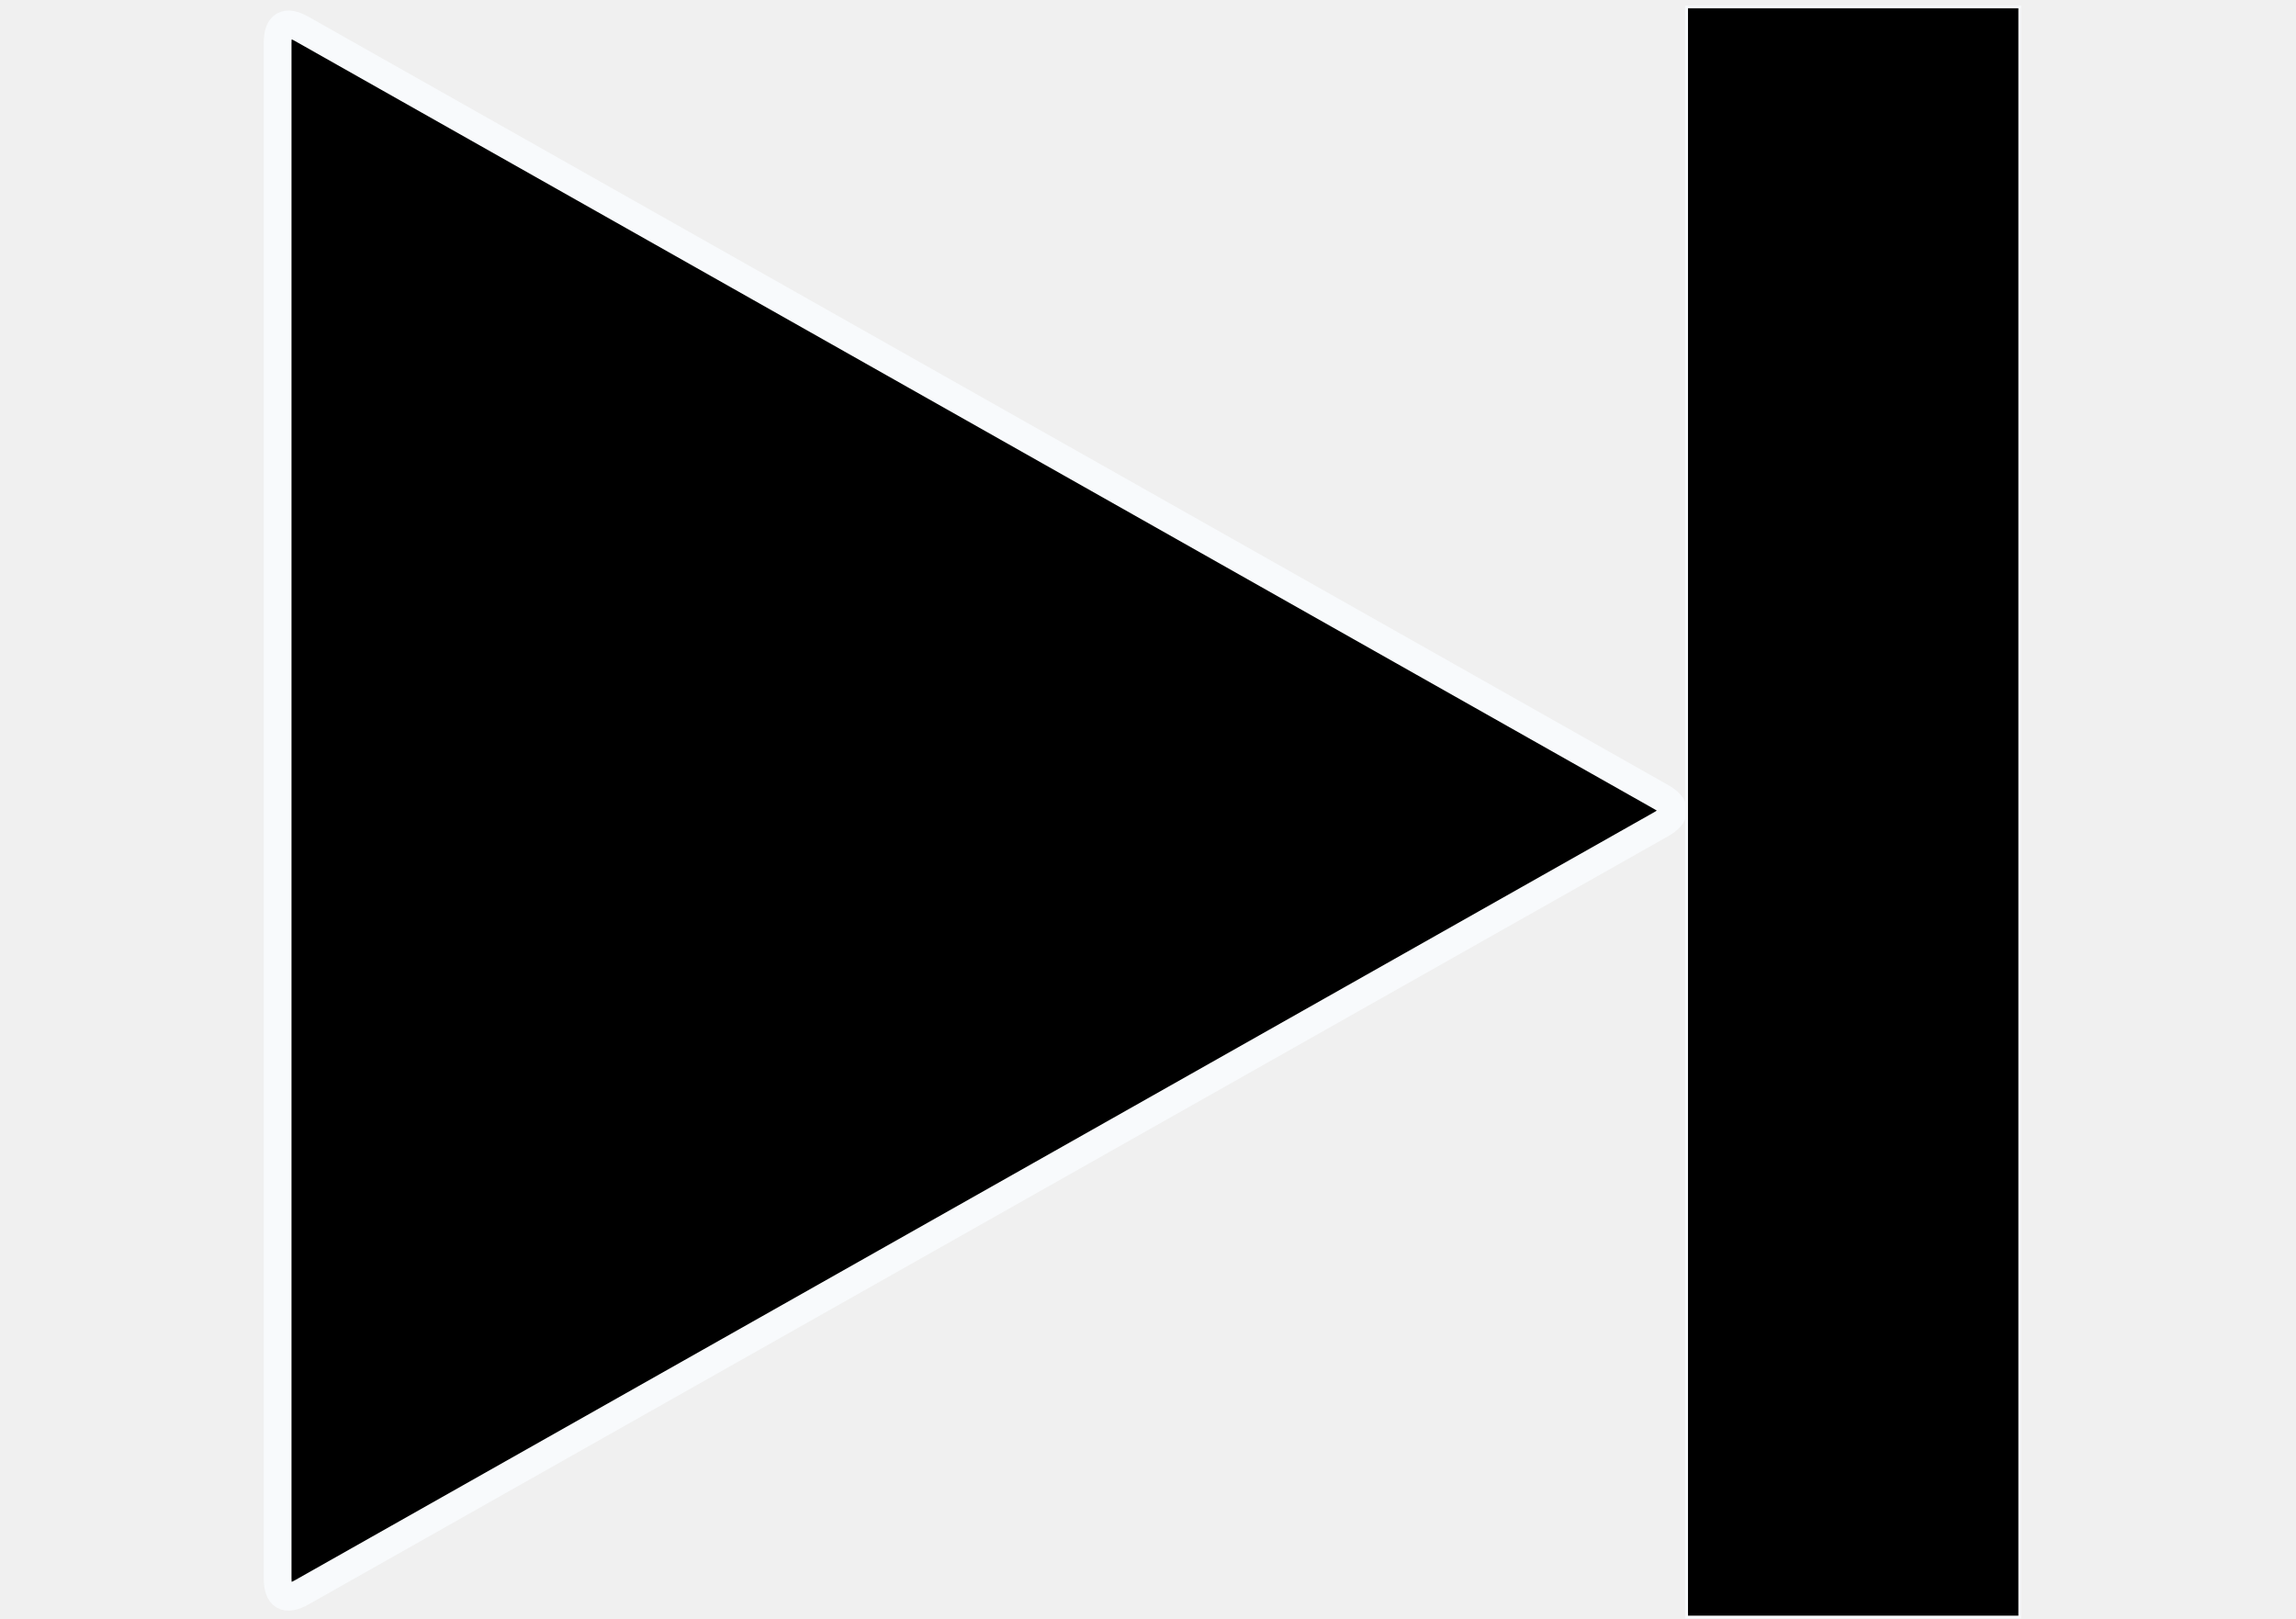
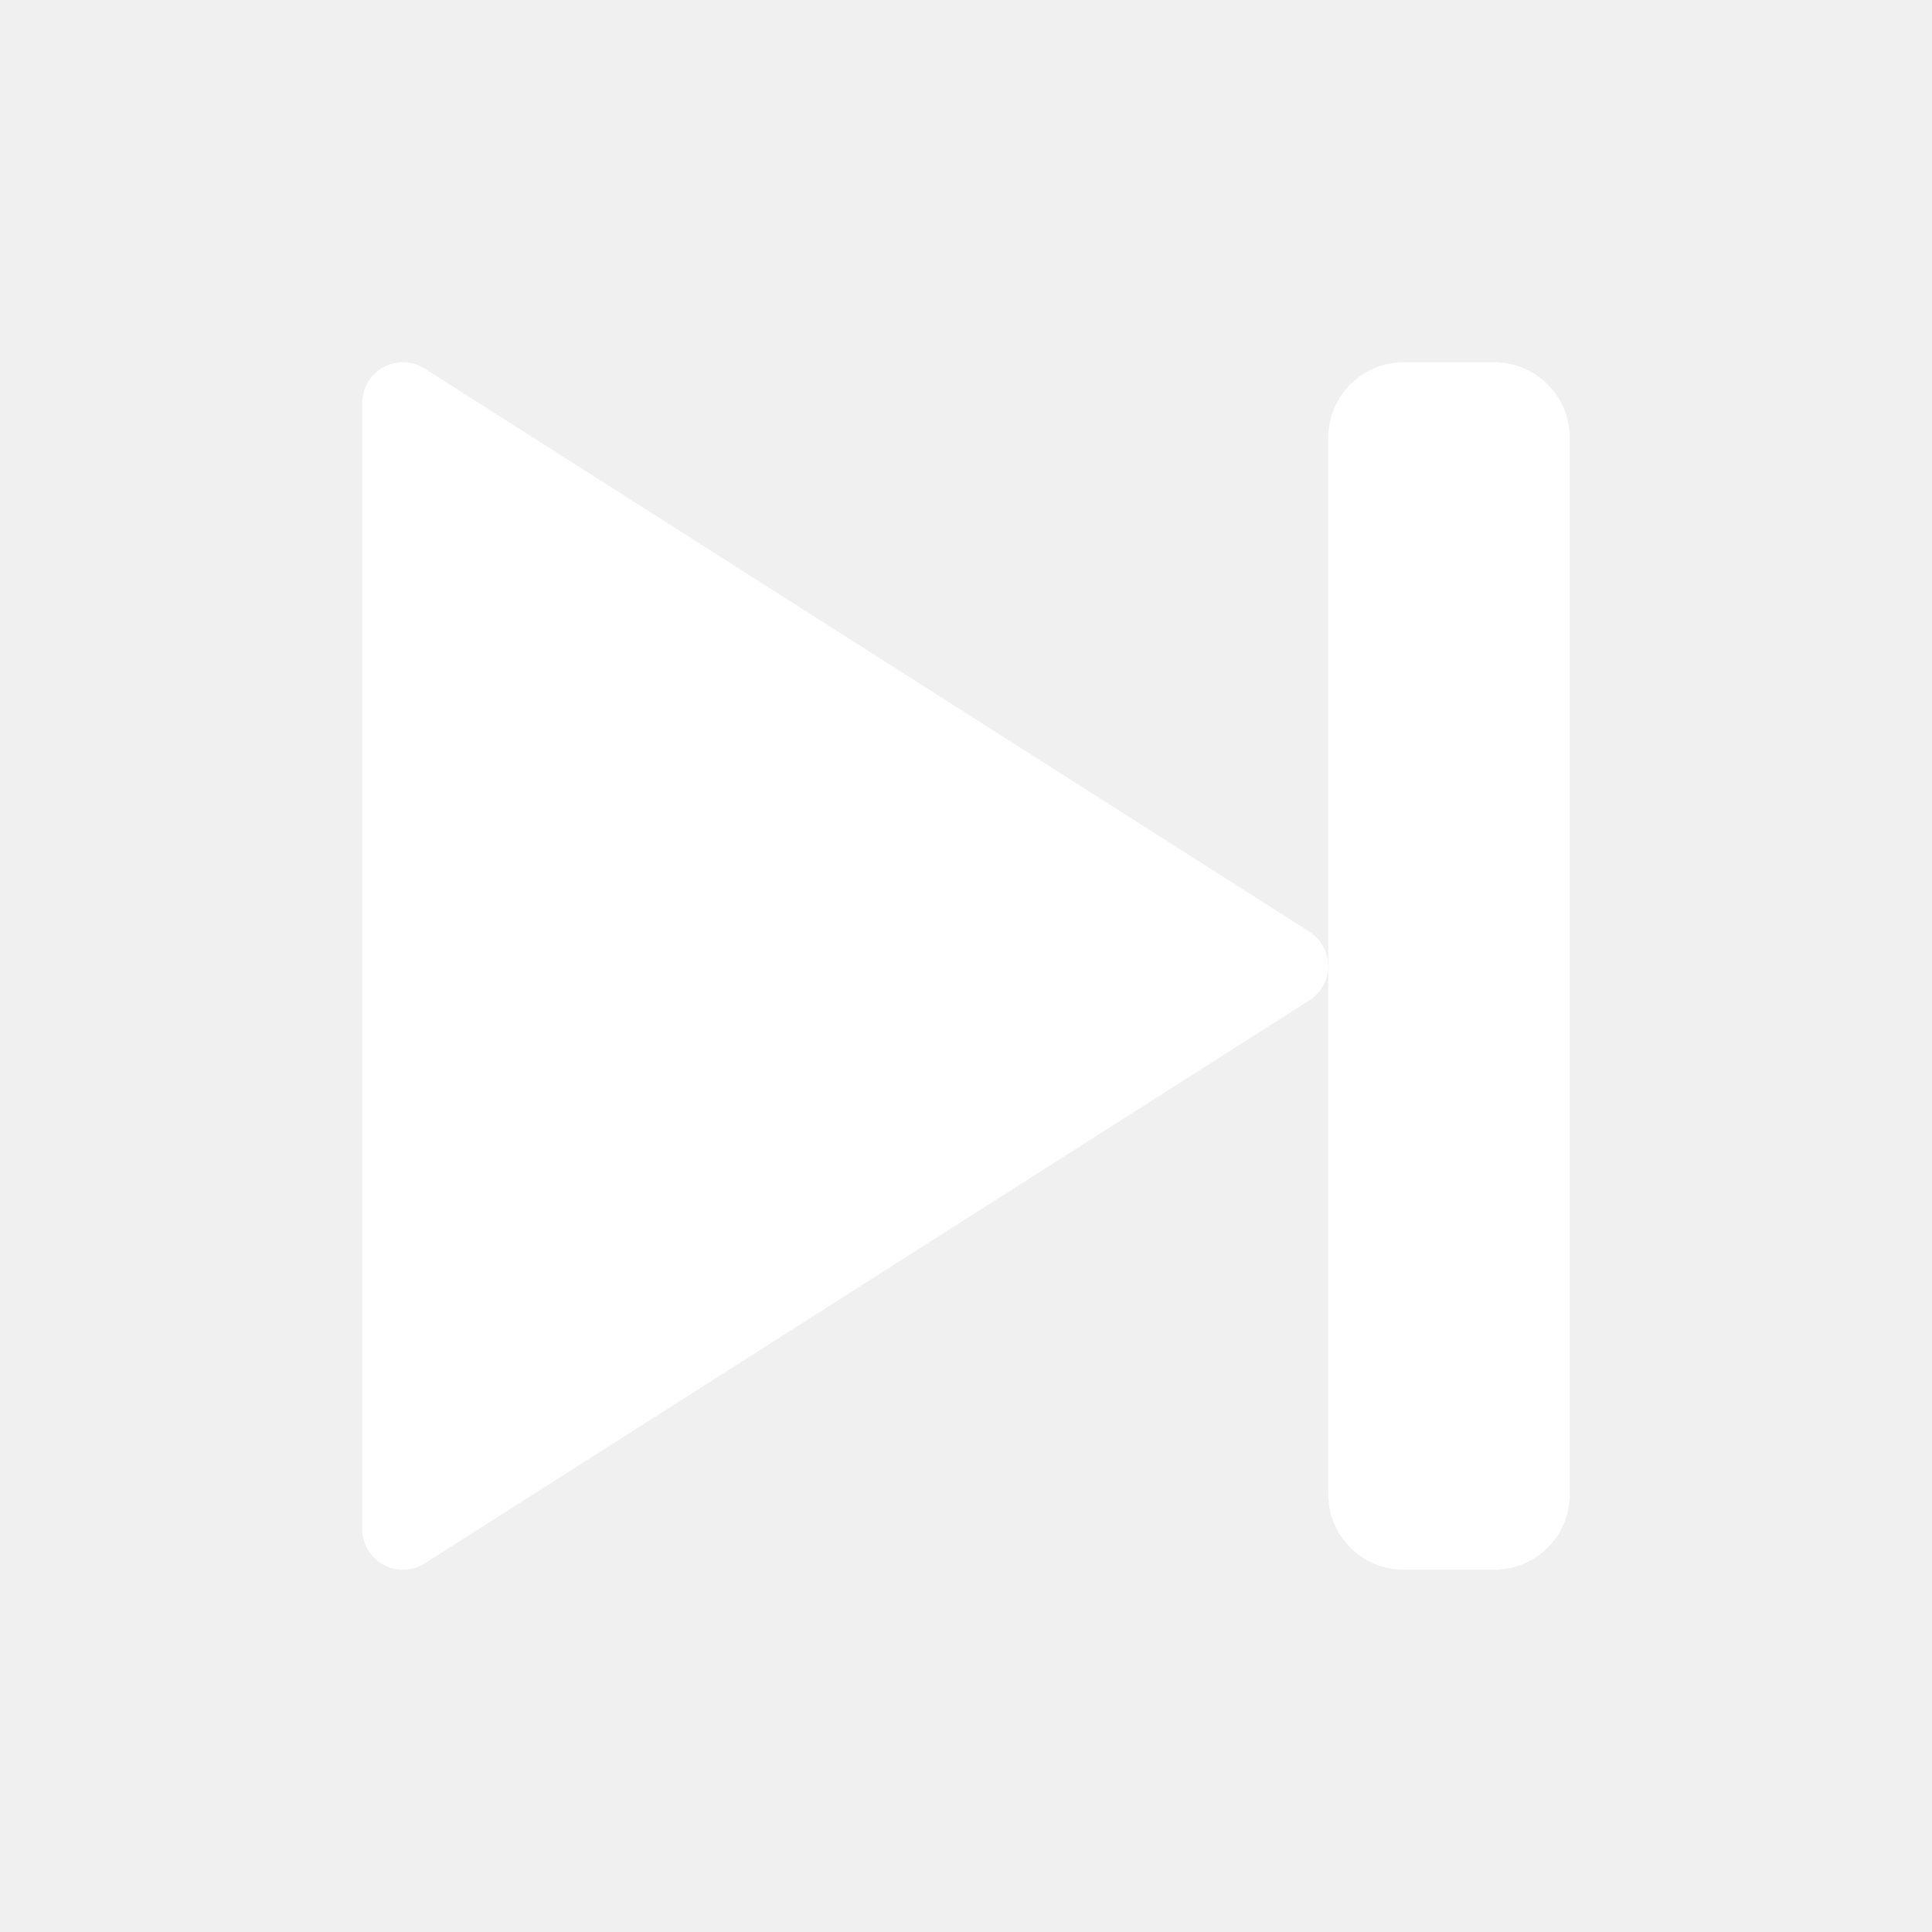
- <svg xmlns="http://www.w3.org/2000/svg" style="background: transparent; background-color: transparent; color-scheme: light dark;" version="1.1" width="827px" height="583px" viewBox="0 0 827 583" content="&lt;mxfile host=&quot;Electron&quot; agent=&quot;Mozilla/5.0 (Windows NT 10.0; Win64; x64) AppleWebKit/537.36 (KHTML, like Gecko) draw.io/28.2.8 Chrome/140.0.734.240 Electron/38.4.0 Safari/537.36&quot; version=&quot;28.2.8&quot; scale=&quot;1&quot; border=&quot;0&quot;&gt;&#10;  &lt;diagram id=&quot;_1GFWcWHk5RfhlX6THdc&quot; name=&quot;Page-1&quot;&gt;&#10;    &lt;mxGraphModel dx=&quot;969&quot; dy=&quot;684&quot; grid=&quot;1&quot; gridSize=&quot;10&quot; guides=&quot;1&quot; tooltips=&quot;1&quot; connect=&quot;1&quot; arrows=&quot;1&quot; fold=&quot;1&quot; page=&quot;1&quot; pageScale=&quot;1&quot; pageWidth=&quot;827&quot; pageHeight=&quot;583&quot; math=&quot;0&quot; shadow=&quot;0&quot;&gt;&#10;      &lt;root&gt;&#10;        &lt;mxCell id=&quot;0&quot; /&gt;&#10;        &lt;mxCell id=&quot;1&quot; parent=&quot;0&quot; /&gt;&#10;        &lt;mxCell id=&quot;QZJ-E9_-aeubC-XZ3t_z-5&quot; value=&quot;&quot; style=&quot;triangle;whiteSpace=wrap;html=1;strokeWidth=10;rounded=1;fillColor=#f8fafc;direction=east;&quot; vertex=&quot;1&quot; parent=&quot;1&quot;&gt;&#10;          &lt;mxGeometry x=&quot;100&quot; y=&quot;5.5&quot; width=&quot;507&quot; height=&quot;573&quot; as=&quot;geometry&quot; /&gt;&#10;        &lt;/mxCell&gt;&#10;        &lt;mxCell id=&quot;QZJ-E9_-aeubC-XZ3t_z-6&quot; value=&quot;&quot; style=&quot;rounded=0;whiteSpace=wrap;html=1;fillColor=#f8fafc;&quot; vertex=&quot;1&quot; parent=&quot;1&quot;&gt;&#10;          &lt;mxGeometry x=&quot;607&quot; y=&quot;2&quot; width=&quot;120&quot; height=&quot;580&quot; as=&quot;geometry&quot; /&gt;&#10;        &lt;/mxCell&gt;&#10;      &lt;/root&gt;&#10;    &lt;/mxGraphModel&gt;&#10;  &lt;/diagram&gt;&#10;&lt;/mxfile&gt;&#10;">
-   <defs />
-   <g>
-     <g data-cell-id="0">
-       <g data-cell-id="1">
-         <g data-cell-id="QZJ-E9_-aeubC-XZ3t_z-5">
-           <g>
-             <path d="M 100 292 L 100 15.5 Q 100 5.5 108.71 10.42 L 598.29 287.08 Q 607 292 598.29 296.92 L 108.71 573.58 Q 100 578.5 100 568.5 Z" fill="#f8fafc" stroke="#f8fafc" stroke-width="10" stroke-miterlimit="10" pointer-events="all" style="fill: rgb(0, 0, 0); stroke: light-dark(rgb(0, 0, 0), rgb(255, 255, 255));" />
-           </g>
-         </g>
-         <g data-cell-id="QZJ-E9_-aeubC-XZ3t_z-6">
-           <g transform="translate(0.5,0.5)">
-             <rect x="607" y="2" width="120" height="580" fill="#f8fafc" stroke="#f8fafc" pointer-events="all" style="fill: rgb(0, 0, 0); stroke: light-dark(rgb(0, 0, 0), rgb(255, 255, 255));" />
-           </g>
-         </g>
-       </g>
-     </g>
-   </g>
+ <svg xmlns="http://www.w3.org/2000/svg" version="1.1" width="64" height="64" viewBox="0 0 64 64" content="&lt;mxfile host=&quot;Electron&quot; agent=&quot;Mozilla/5.0 (Windows NT 10.0; Win64; x64) AppleWebKit/537.36 (KHTML, like Gecko) draw.io/28.2.8 Chrome/140.0.734.240 Electron/38.4.0 Safari/537.36&quot; version=&quot;28.2.8&quot; scale=&quot;1&quot; border=&quot;0&quot;&gt;&#10;  &lt;diagram id=&quot;_1GFWcWHk5RfhlX6THdc&quot; name=&quot;Page-1&quot;&gt;&#10;    &lt;mxGraphModel dx=&quot;969&quot; dy=&quot;684&quot; grid=&quot;1&quot; gridSize=&quot;10&quot; guides=&quot;1&quot; tooltips=&quot;1&quot; connect=&quot;1&quot; arrows=&quot;1&quot; fold=&quot;1&quot; page=&quot;1&quot; pageScale=&quot;1&quot; pageWidth=&quot;827&quot; pageHeight=&quot;583&quot; math=&quot;0&quot; shadow=&quot;0&quot;&gt;&#10;      &lt;root&gt;&#10;        &lt;mxCell id=&quot;0&quot; /&gt;&#10;        &lt;mxCell id=&quot;1&quot; parent=&quot;0&quot; /&gt;&#10;        &lt;mxCell id=&quot;HnxMTT10UB8KMICCVwQs-5&quot; value=&quot;&quot; style=&quot;triangle;whiteSpace=wrap;html=1;strokeWidth=10;rounded=1;fillColor=#ffffff;direction=west;&quot; parent=&quot;1&quot; vertex=&quot;1&quot;&gt;&#10;          &lt;mxGeometry x=&quot;230&quot; y=&quot;5&quot; width=&quot;507&quot; height=&quot;573&quot; as=&quot;geometry&quot; /&gt;&#10;        &lt;/mxCell&gt;&#10;        &lt;mxCell id=&quot;IR7H0VYSACclKf2PEl-X-1&quot; value=&quot;&quot; style=&quot;rounded=0;whiteSpace=wrap;html=1;fillColor=#ffffff;&quot; vertex=&quot;1&quot; parent=&quot;1&quot;&gt;&#10;          &lt;mxGeometry x=&quot;110&quot; width=&quot;120&quot; height=&quot;580&quot; as=&quot;geometry&quot; /&gt;&#10;        &lt;/mxCell&gt;&#10;      &lt;/root&gt;&#10;    &lt;/mxGraphModel&gt;&#10;  &lt;/diagram&gt;&#10;&lt;/mxfile&gt;&#10;" id="svg7">
+   <defs id="defs1" />
+   <rect style="fill:#ffffff;stroke-width:15.011;stroke-linejoin:round;stroke-miterlimit:5.6;stroke-dasharray:none;paint-order:stroke fill markers" id="rect7" width="8" height="40" x="44" y="12" rx="2.5" />
+   <path style="fill:#ffffff;stroke:#ffffff;stroke-width:2.694;stroke-linejoin:round;stroke-miterlimit:5.6" d="M 13.347,13.347 V 50.653 L 42.653,32 Z" id="path1" />
</svg>
